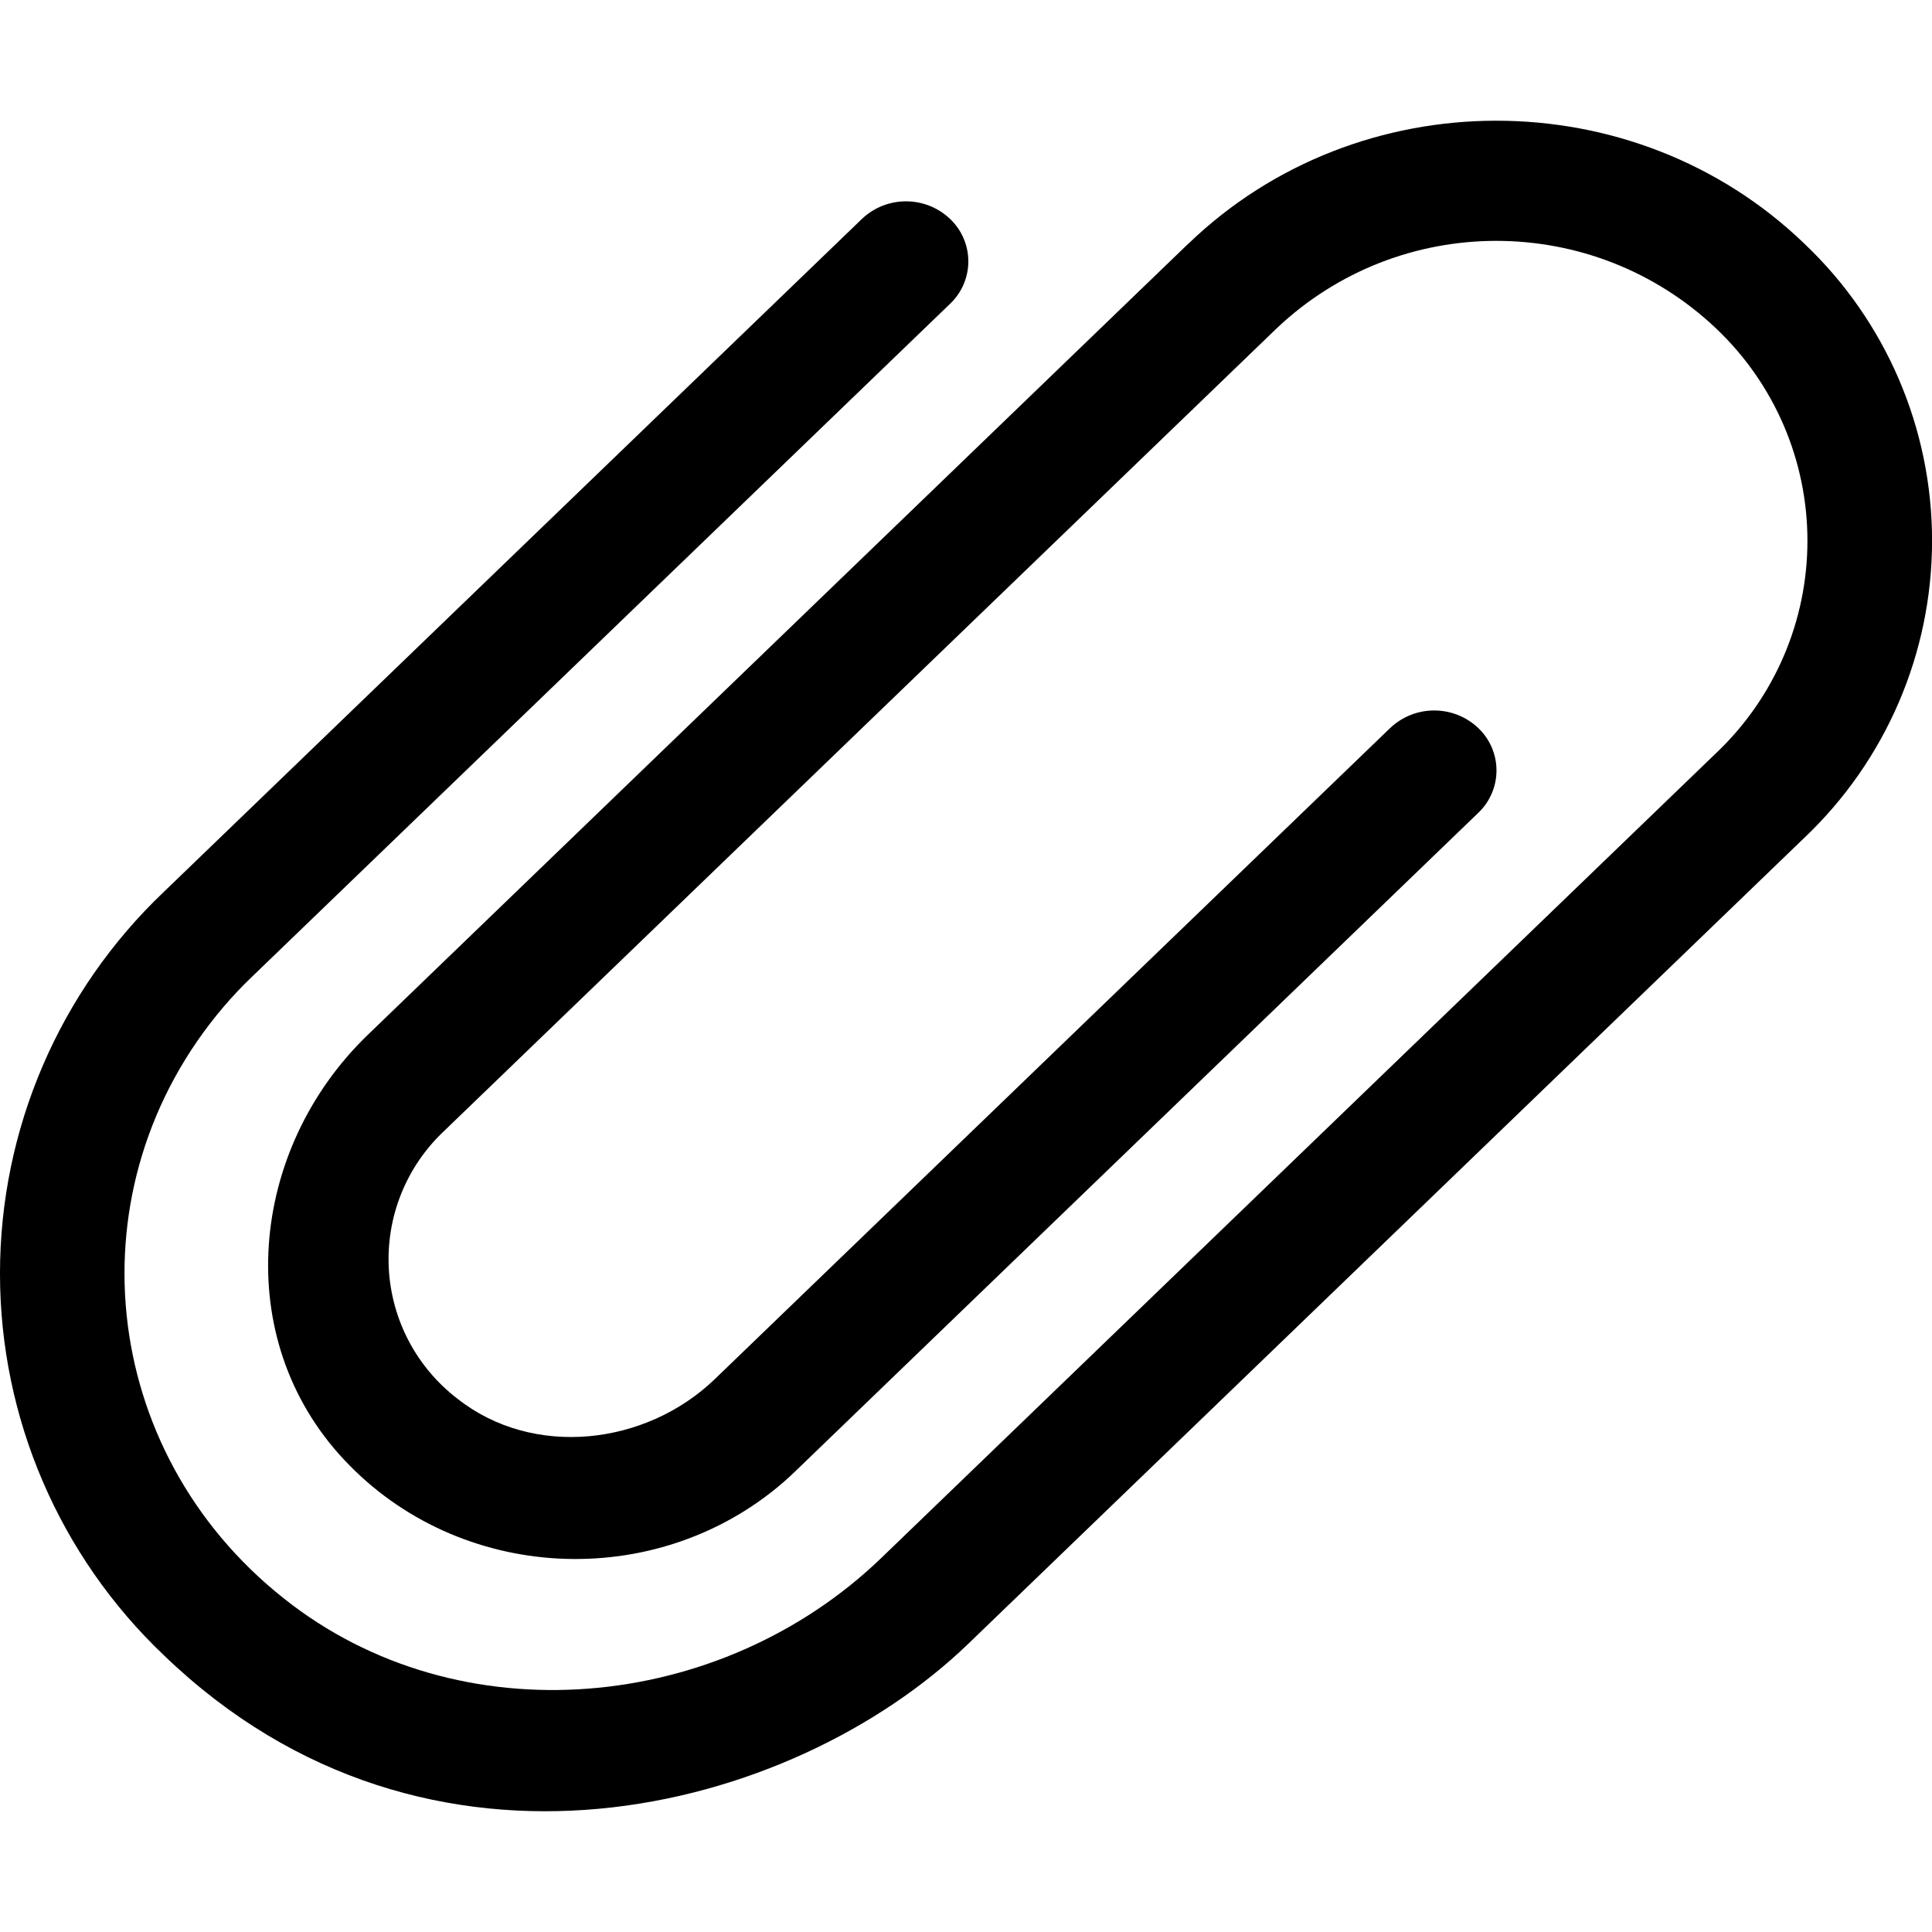
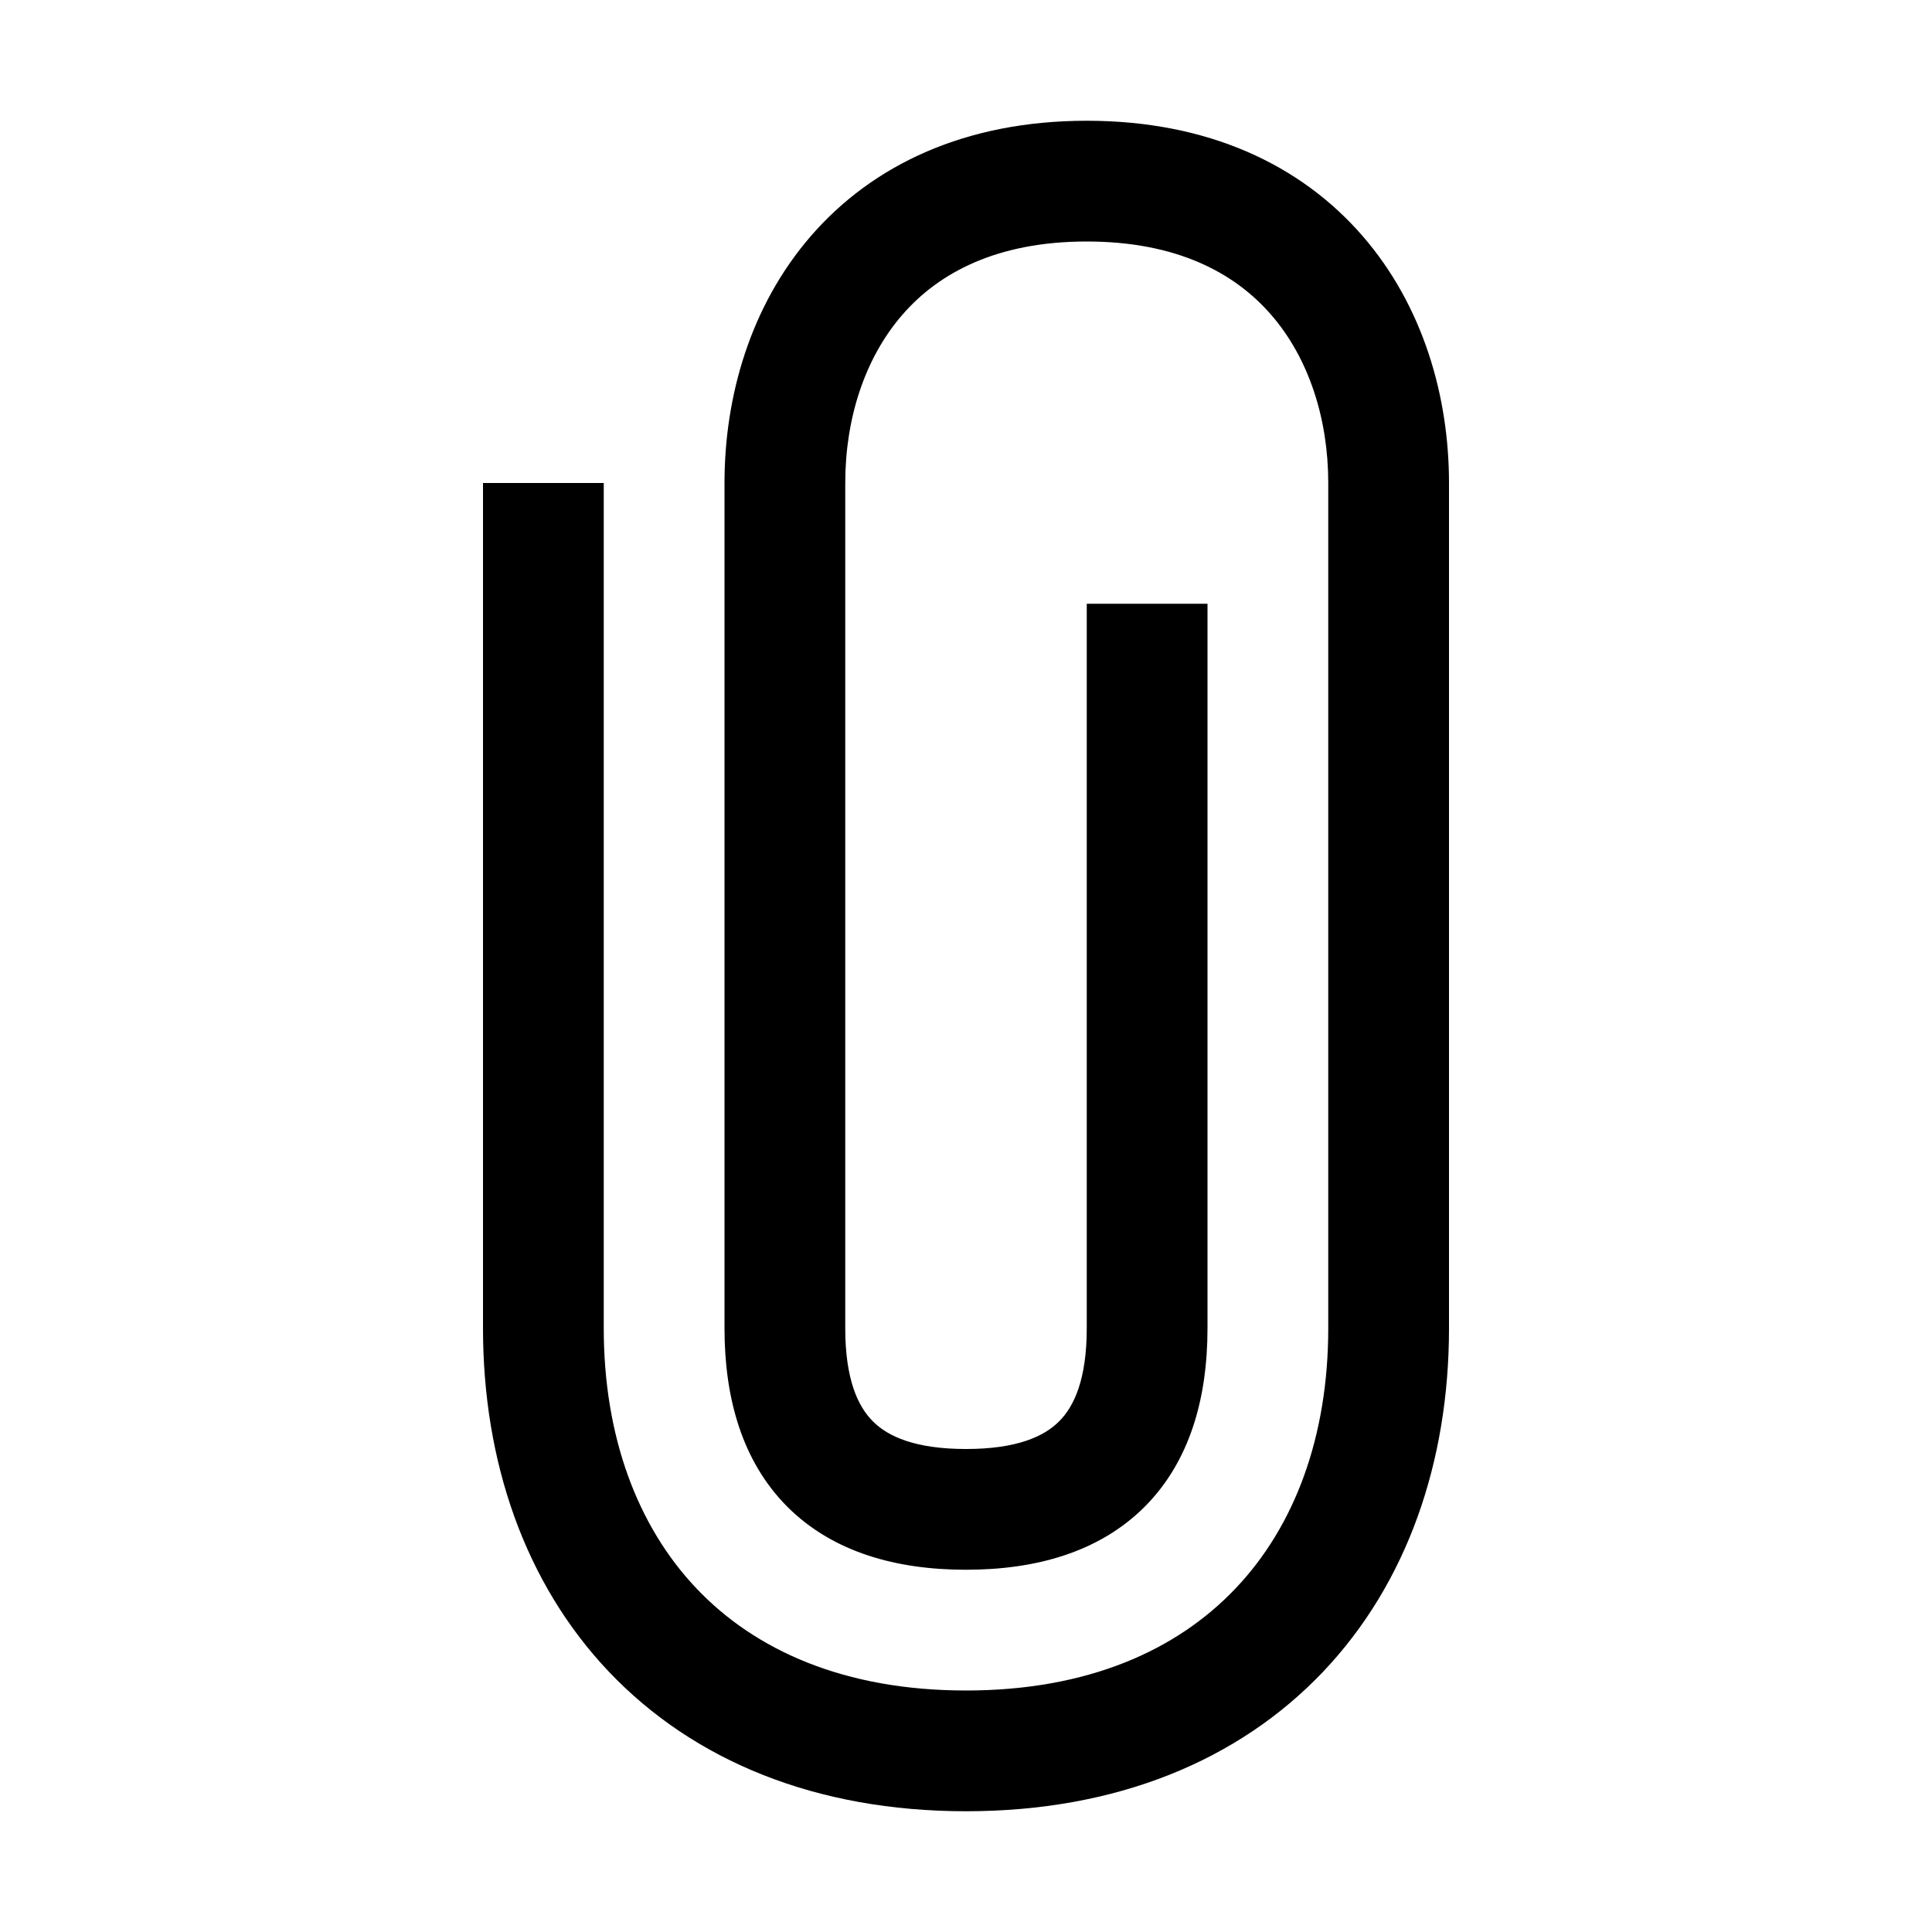
<svg xmlns="http://www.w3.org/2000/svg" width="16" height="16" viewBox="0 0 16 16">
-   <path d="M9.84 2.019L3.046 8.57c-.987.952-1.133 2.517-.199 3.516.951 1.021 2.58 1.106 3.64.19.034-.03.068-.061.1-.092l5.655-5.452a.484.484 0 000-.703.53.53 0 00-.729 0L5.92 11.421c-.572.551-1.505.657-2.131.163a1.455 1.455 0 01-.118-2.211l6.899-6.651a2.646 2.646 0 013.644 0 2.422 2.422 0 010 3.513L7.3 12.901c-1.333 1.285-3.497 1.493-4.95.336-1.54-1.22-1.764-3.411-.5-4.897.075-.088.154-.172.238-.252l5.78-5.572a.484.484 0 000-.703.53.53 0 00-.73 0l-5.78 5.572a4.36 4.36 0 000 6.324c2.188 2.109 5.202 1.31 6.66-.095l6.925-6.676a3.39 3.39 0 000-4.92C13.534.66 11.25.66 9.841 2.019z" />
+   <path d="M7 11C7 11.423 7.105 11.648 7.229 11.771C7.352 11.895 7.577 12 8 12C8.423 12 8.648 11.895 8.771 11.771C8.895 11.648 9 11.423 9 11V5H10V11C10 11.577 9.855 12.102 9.479 12.479C9.102 12.855 8.577 13 8 13C7.423 13 6.898 12.855 6.521 12.479C6.145 12.102 6 11.577 6 11V4C6 3.281 6.215 2.532 6.716 1.954C7.227 1.365 7.995 1 9 1C10.005 1 10.773 1.365 11.284 1.954C11.785 2.532 12 3.281 12 4V11C12 12.103 11.655 13.11 10.957 13.845C10.255 14.583 9.242 15 8 15C6.758 15 5.745 14.583 5.043 13.845C4.345 13.11 4 12.103 4 11V4H5V11C5 11.897 5.279 12.64 5.768 13.155C6.253 13.666 6.99 14 8 14C9.01 14 9.747 13.666 10.232 13.155C10.722 12.64 11 11.897 11 11V4C11 3.469 10.84 2.968 10.528 2.608C10.227 2.26 9.745 2 9 2C8.255 2 7.773 2.26 7.472 2.608C7.16 2.968 7 3.469 7 4V11Z" />
</svg>
